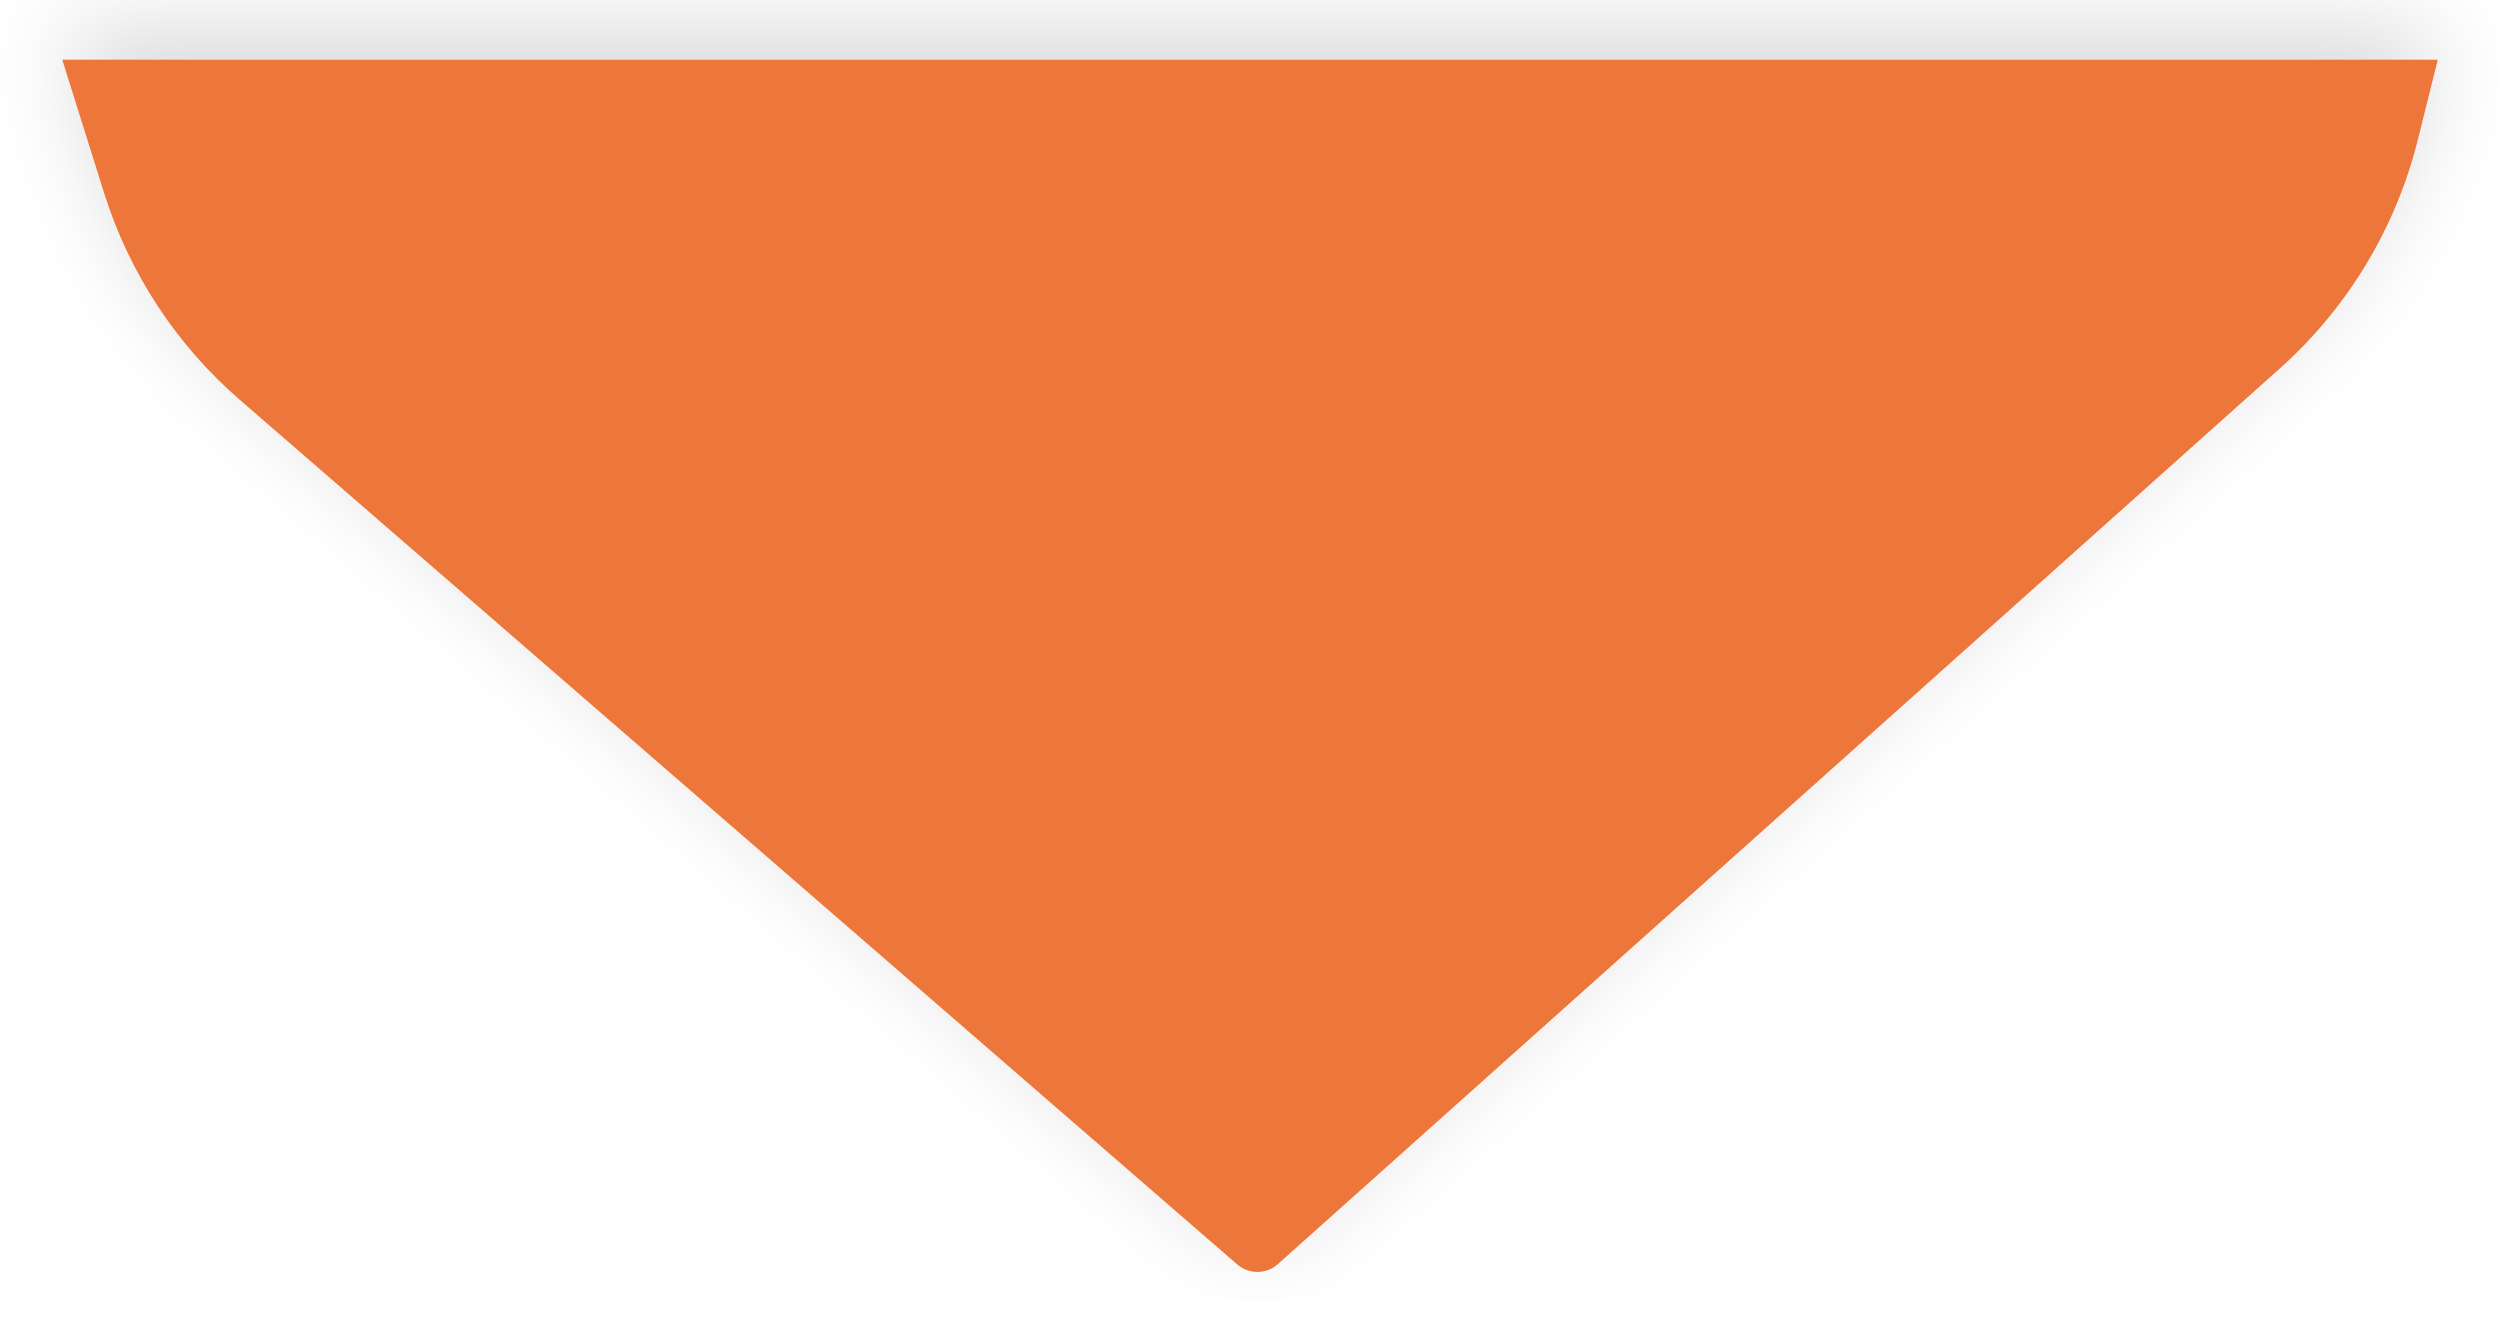
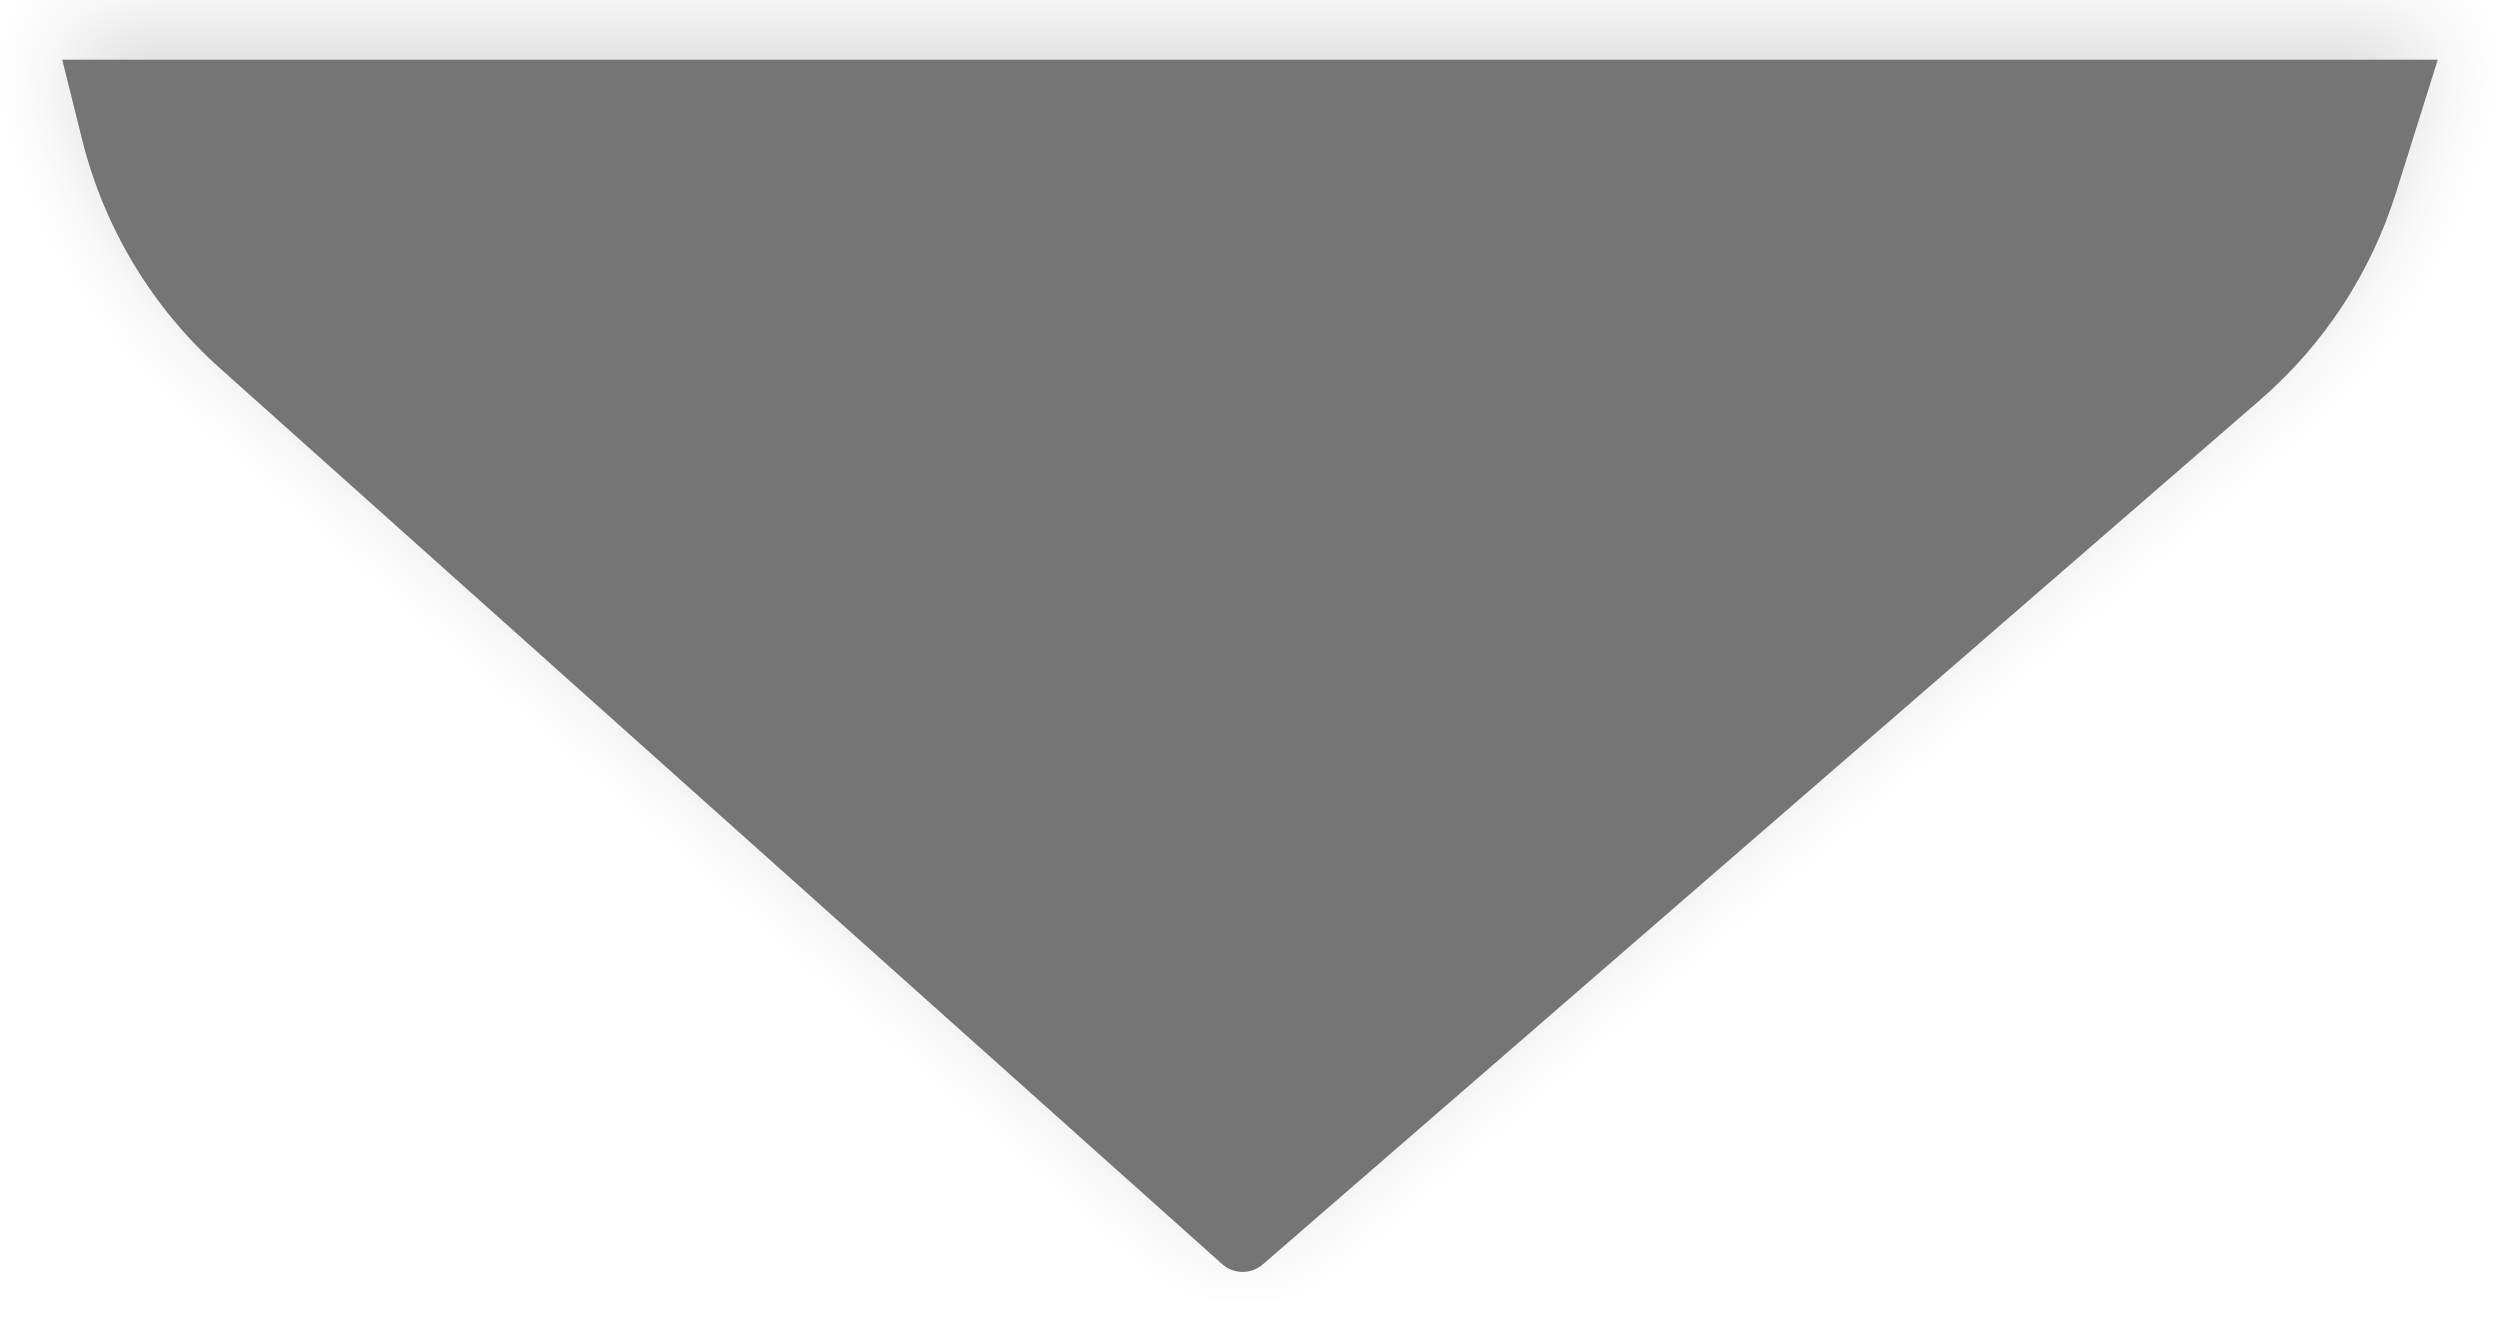
<svg xmlns="http://www.w3.org/2000/svg" id="_레이어_1" data-name="레이어 1" viewBox="0 0 325.17 173.2" overflow="visible">
  <defs>
    <style>
      .cls-1 {
        fill: none;
      }

      .cls-2 {
-         fill: #ed763b;
+         fill: #757575;
      }

      .cls-3 {
        clip-path: url(#clippath);
      }
    </style>
    <clipPath id="clippath">
      <path class="cls-1" d="M311.63,148.09l5.45,17.35H8.09l2.59-10.4c2.86-11.49,9.11-21.85,17.93-29.74L158.96,8.78c1.5-1.34,3.76-1.36,5.29-.04l129.74,112.46c8.26,7.16,14.36,16.46,17.64,26.89Z" />
    </clipPath>
    <filter id="flap-shadow" x="-5%" y="-5%" width="110%" height="130%">
      <feDropShadow dx="0" dy="4" stdDeviation="6" flood-color="#000000" flood-opacity="0.15" />
    </filter>
  </defs>
-   <g transform="rotate(180 162.585 86.6)" filter="url(#flap-shadow)">
+   <g transform="translate(0 173.2) scale(1 -1)" filter="url(#flap-shadow)">
    <g class="cls-3">
      <rect class="cls-2" x="-2.06" y="-59.09" width="329.28" height="291.39" />
    </g>
  </g>
</svg>
